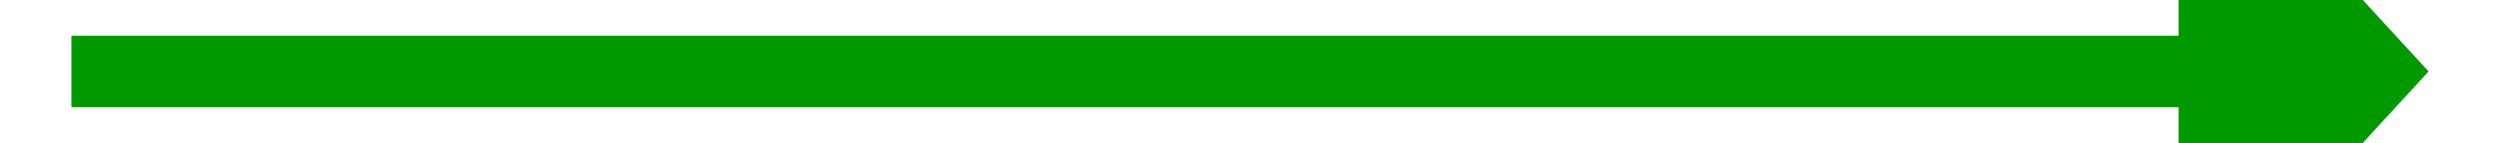
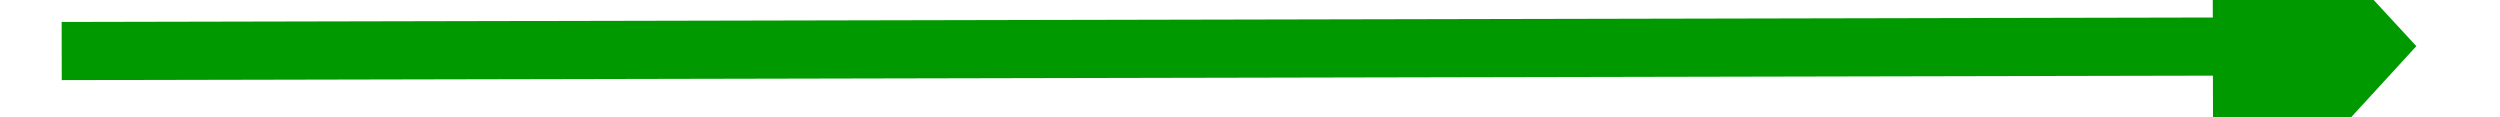
- <svg xmlns="http://www.w3.org/2000/svg" version="1.1" width="70px" height="4px" preserveAspectRatio="xMinYMid meet" viewBox="892 581  70 2">
-   <path d="M 953 589.6  L 960 582  L 953 574.4  L 953 589.6  Z " fill-rule="nonzero" fill="#009900" stroke="none" />
-   <path d="M 894 582  L 954 582  " stroke-width="2" stroke="#009900" fill="none" />
+ <svg xmlns="http://www.w3.org/2000/svg" version="1.1" width="86px" height="4px" preserveAspectRatio="xMinYMid meet" viewBox="820 607  86 2">
+   <g transform="matrix(-0.7547096 -0.656059 0.656059 -0.7547096 1115.43 1633.042 )">
+     <path d="M 897 615.6  L 904 608  L 897 600.4  L 897 615.6  Z " fill-rule="nonzero" fill="#009900" stroke="none" transform="matrix(-0.7533463 0.6576241 -0.6576241 -0.7533463 1913.85 498.1762 )" />
+     <path d="M 823 608  L 898 608  " stroke-width="2" stroke="#009900" fill="none" transform="matrix(-0.7533463 0.6576241 -0.6576241 -0.7533463 1913.85 498.1762 )" />
+   </g>
</svg>
